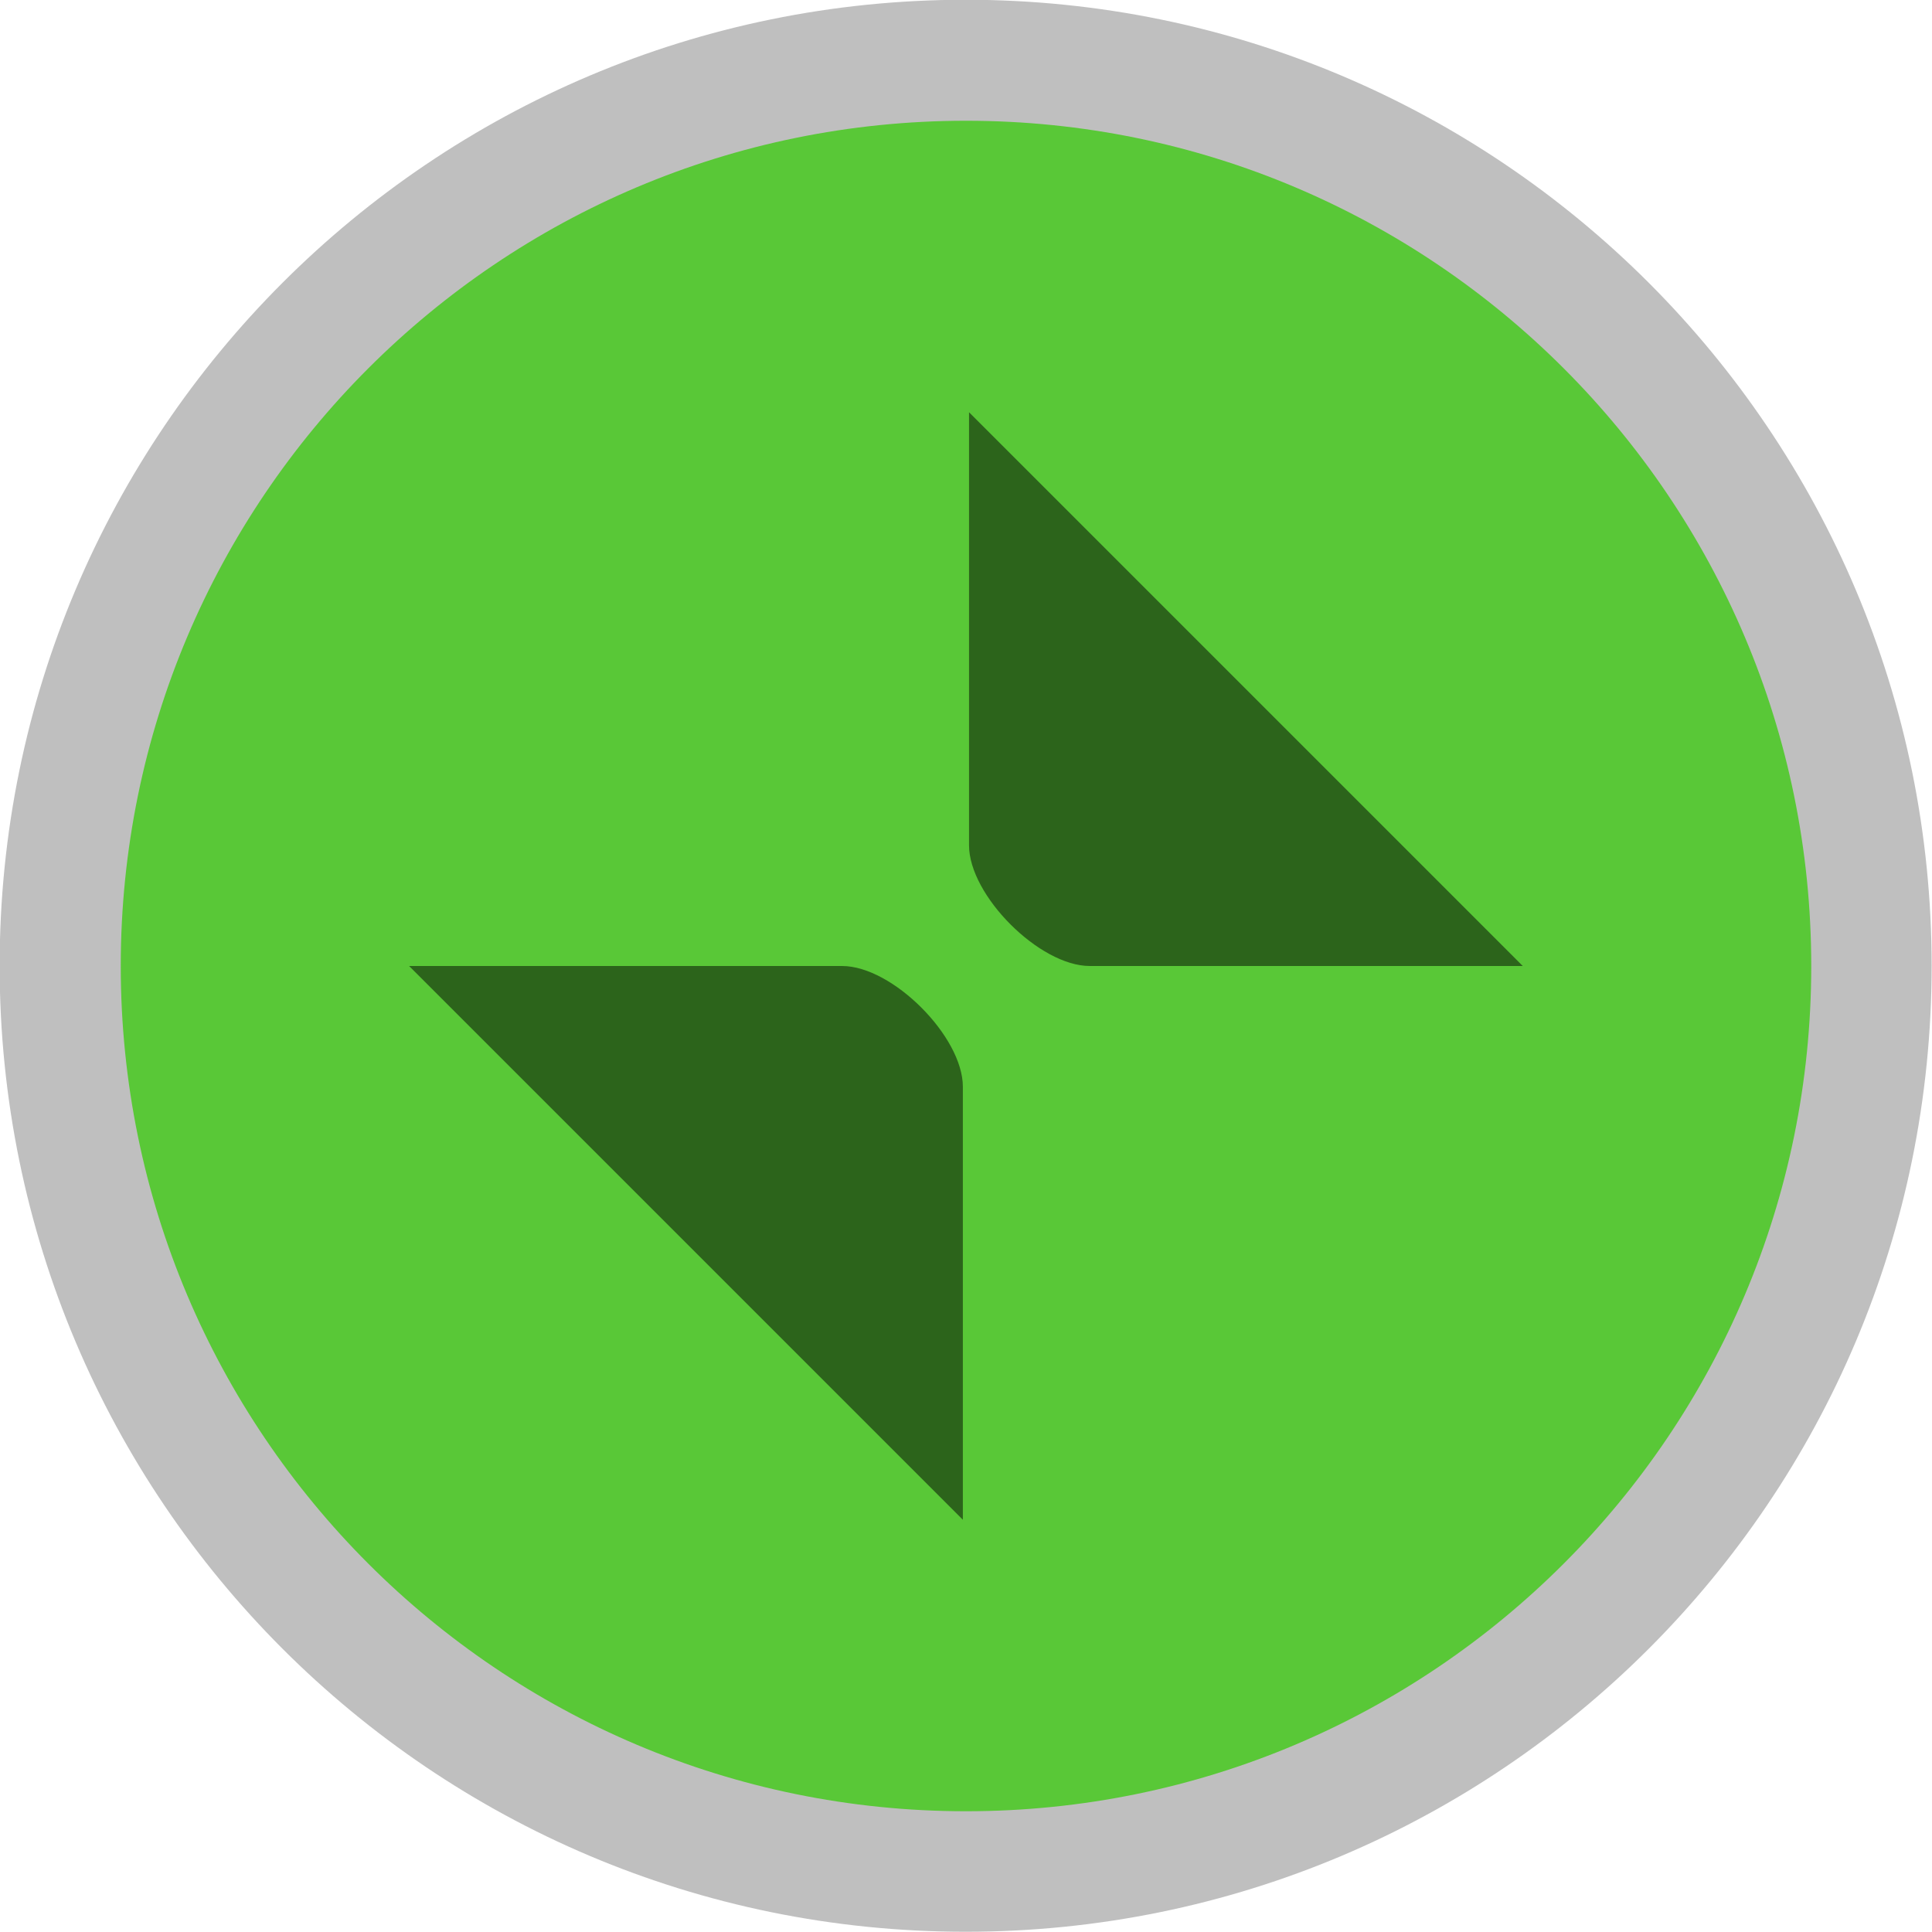
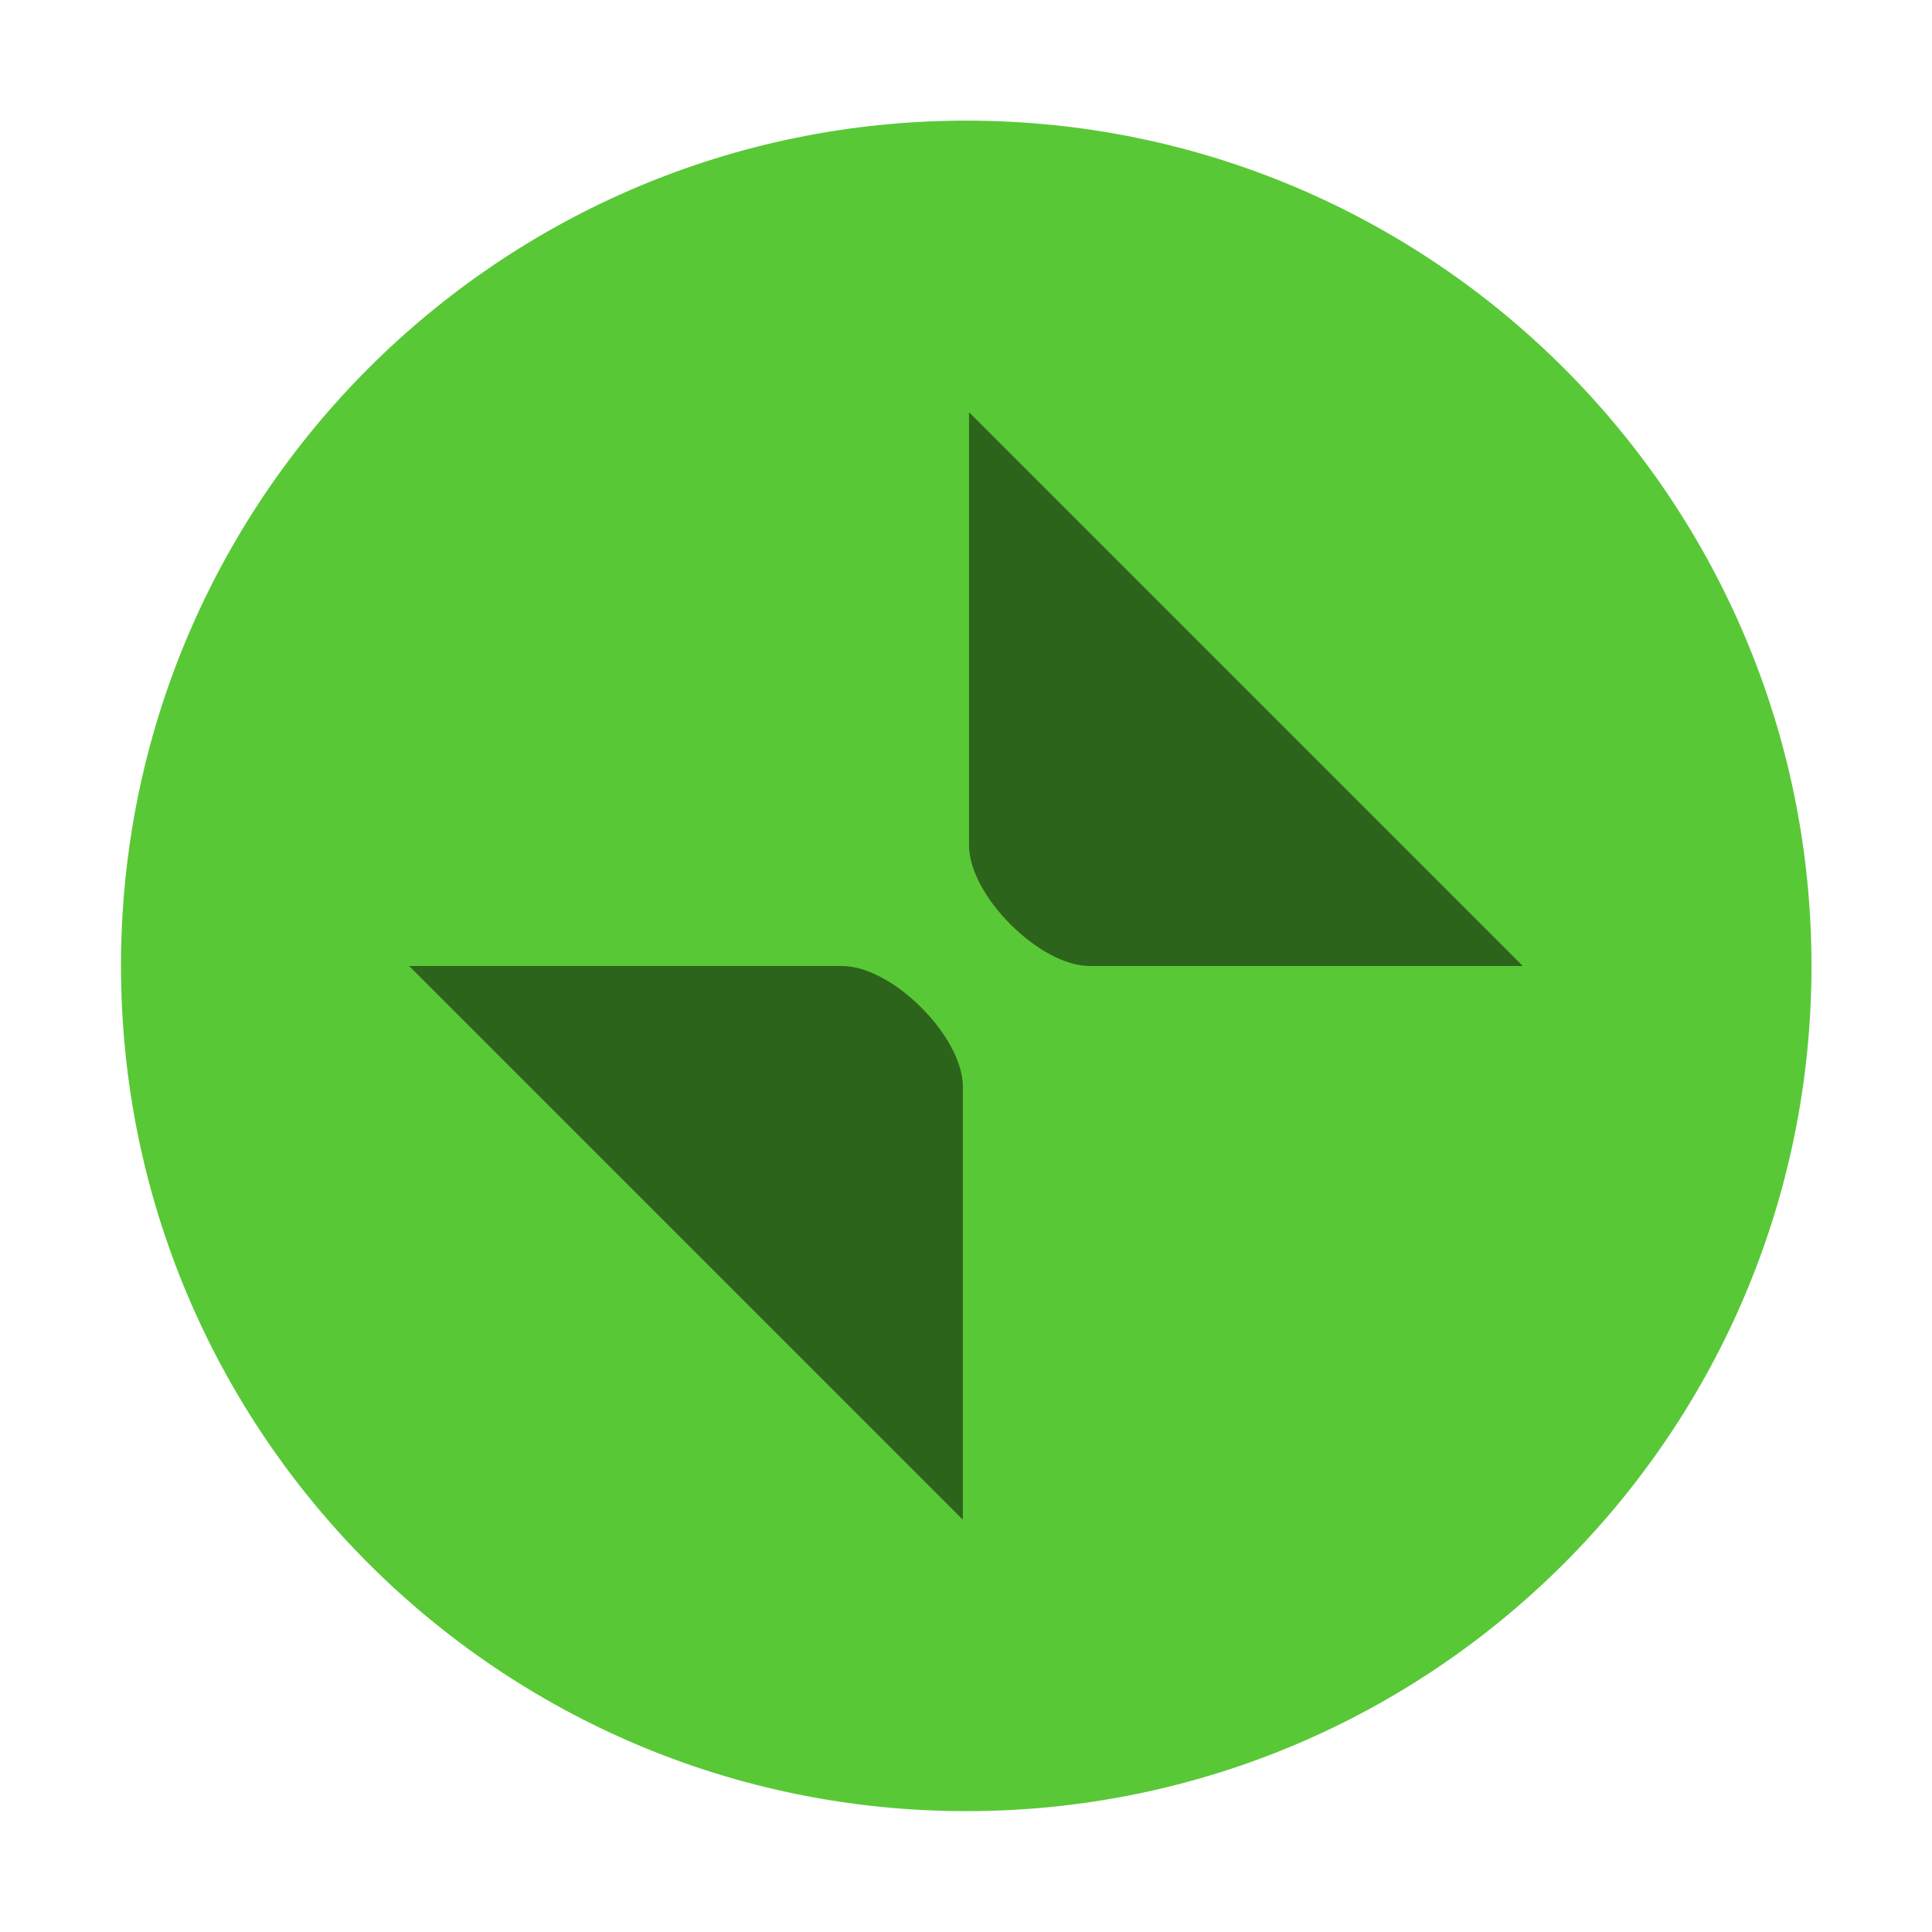
<svg xmlns="http://www.w3.org/2000/svg" width="16" height="16" version="1.1">
-   <path d="m7.997 15.998c4.418 0 8-3.582 8-8 0-4.418-3.582-8-8-8-4.418 0-8 3.582-8 8 0 4.418 3.582 8 8 8" fill-rule="evenodd" opacity=".25" stroke-width="3.36" />
-   <path d="m8 15c3.866 0 7-3.134 7-7 0-3.866-3.134-7-7-7-3.866 0-7 3.134-7 7 0 3.866 3.134 7 7 7" fill="#59c837" fill-rule="evenodd" stroke-width="2.94" />
+   <path d="m8.002 14.999c3.866 0 7-3.134 7-7s-3.134-7-7-7c-3.866 0-7 3.134-7 7 0 3.866 3.134 7 7 7" fill="#59c837" fill-rule="evenodd" stroke-width="2.94" />
  <path d="m8.025 3.414v3.586c0 0.416 0.584 1 1 1h3.586zm-4.637 4.586 4.586 4.586v-3.586c0-0.416-0.584-1-1-1z" opacity=".5" stroke-width="3.78" />
</svg>
